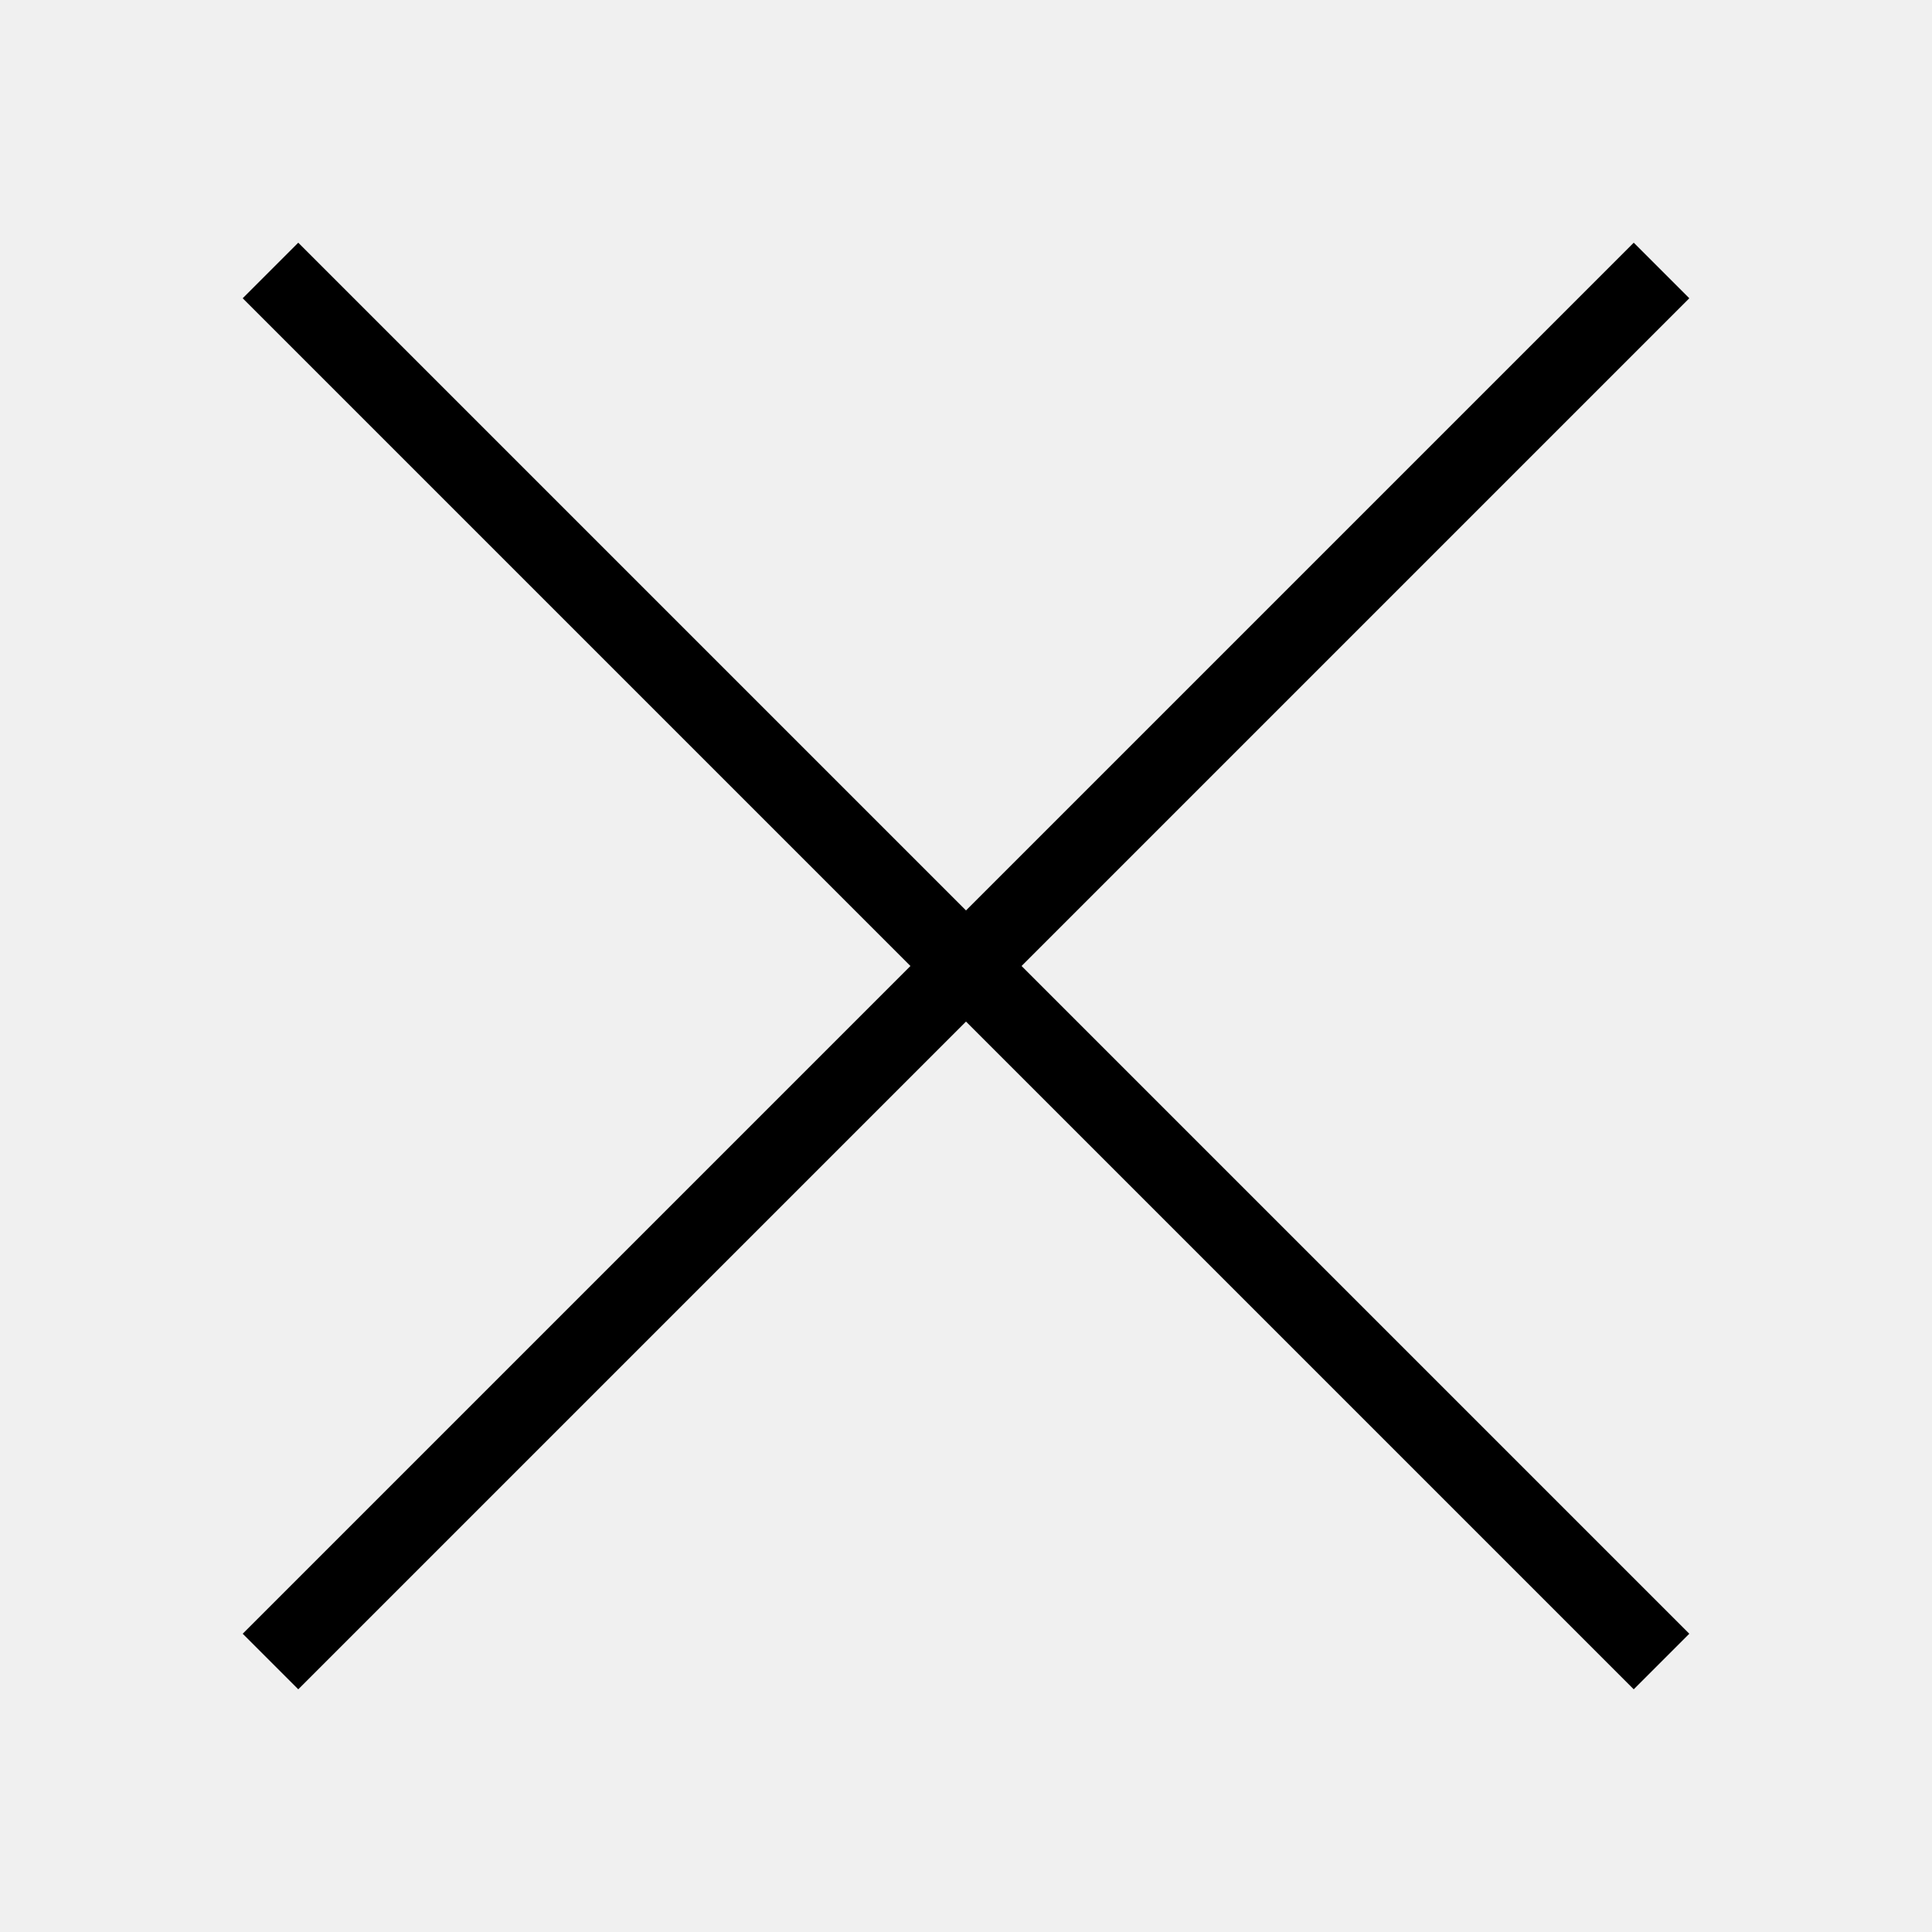
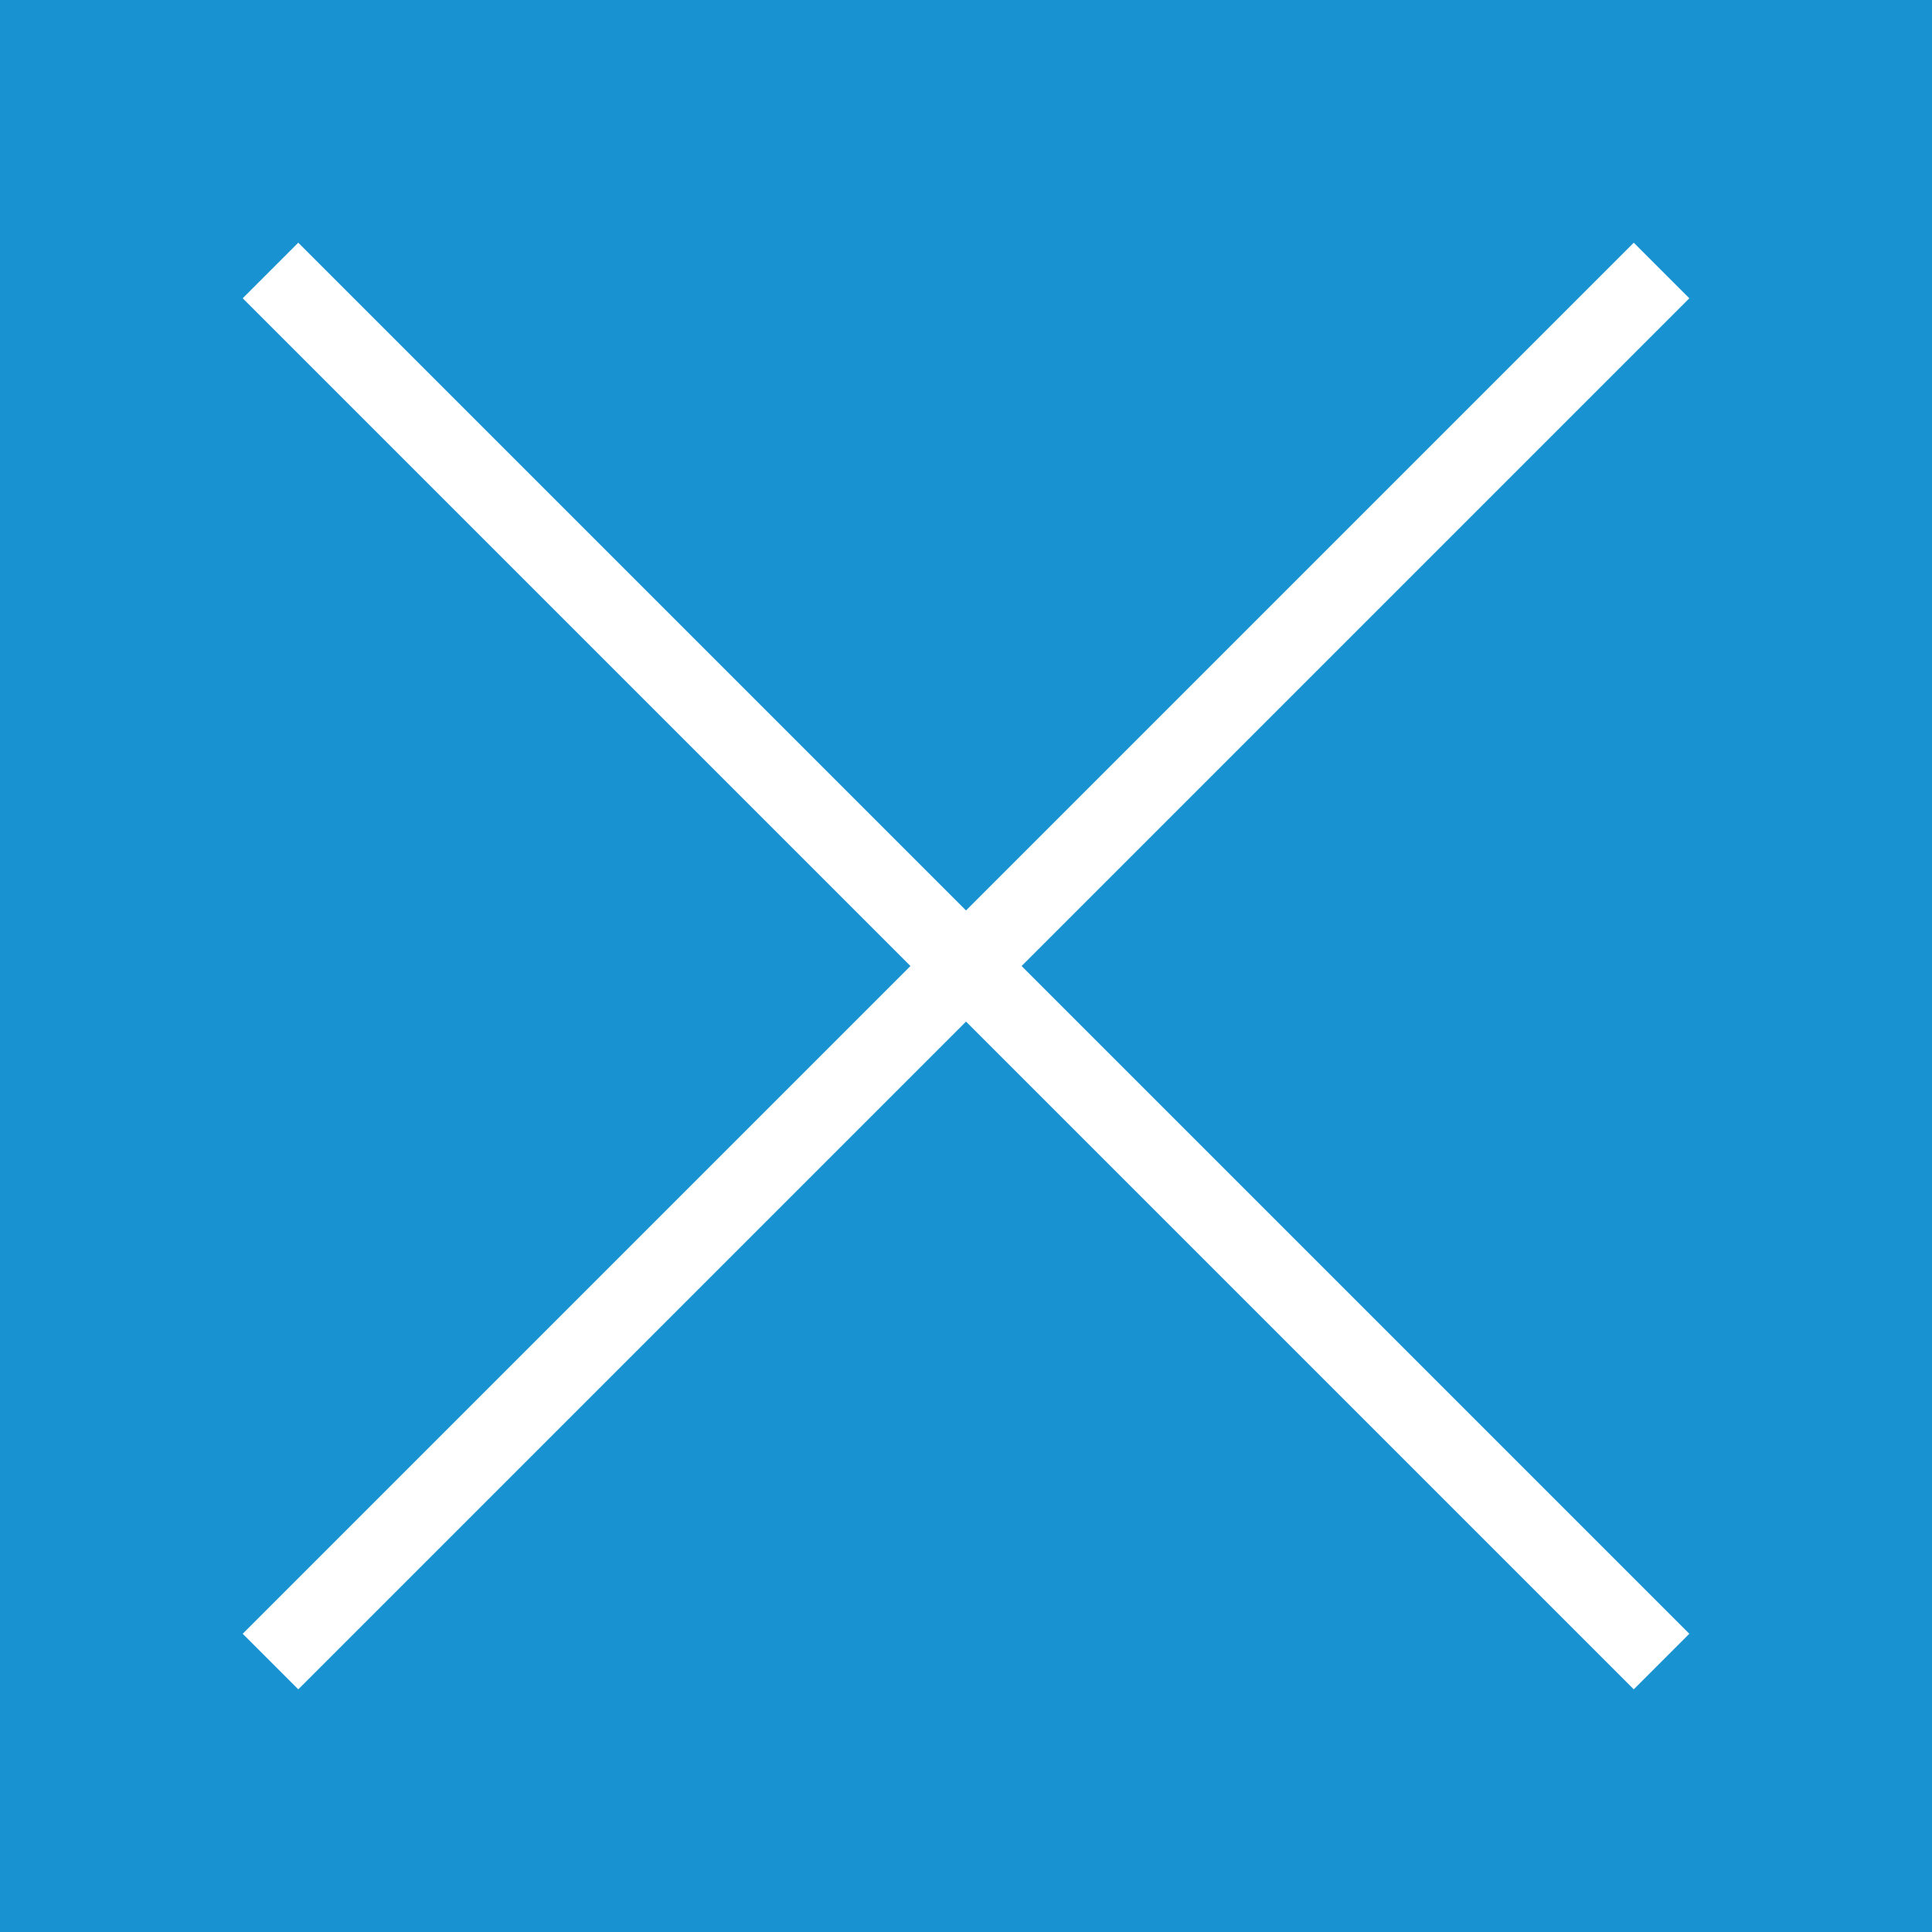
- <svg xmlns="http://www.w3.org/2000/svg" viewBox="0 0 50 50" width="50px" height="50px">
-   <path d="M 7.719 6.281 L 6.281 7.719 L 23.562 25 L 6.281 42.281 L 7.719 43.719 L 25 26.438 L 42.281 43.719 L 43.719 42.281 L 26.438 25 L 43.719 7.719 L 42.281 6.281 L 25 23.562 Z" />
+ <svg xmlns="http://www.w3.org/2000/svg" viewBox="0,0,255.996,255.996" width="50px" height="50px" fill-rule="nonzero">
+   <g fill="#1992d2" fill-rule="nonzero" stroke="none" stroke-width="1" stroke-linecap="butt" stroke-linejoin="miter" stroke-miterlimit="10" stroke-dasharray="" stroke-dashoffset="0" font-family="none" font-weight="none" font-size="none" text-anchor="none" style="mix-blend-mode: normal">
+     <path d="M0,255.996v-255.996h255.996v255.996z" id="bgRectangle" />
+   </g>
+   <g fill="#ffffff" fill-rule="nonzero" stroke="none" stroke-width="1" stroke-linecap="butt" stroke-linejoin="miter" stroke-miterlimit="10" stroke-dasharray="" stroke-dashoffset="0" font-family="none" font-weight="none" font-size="none" text-anchor="none" style="mix-blend-mode: normal">
+     <g transform="scale(5.12,5.12)">
+       <path d="M7.719,6.281l-1.438,1.438l17.281,17.281l-17.281,17.281l1.438,1.438l17.281,-17.281l17.281,17.281l1.438,-1.438l-17.281,-17.281l17.281,-17.281l-1.438,-1.438l-17.281,17.281z" />
+     </g>
+   </g>
</svg>
